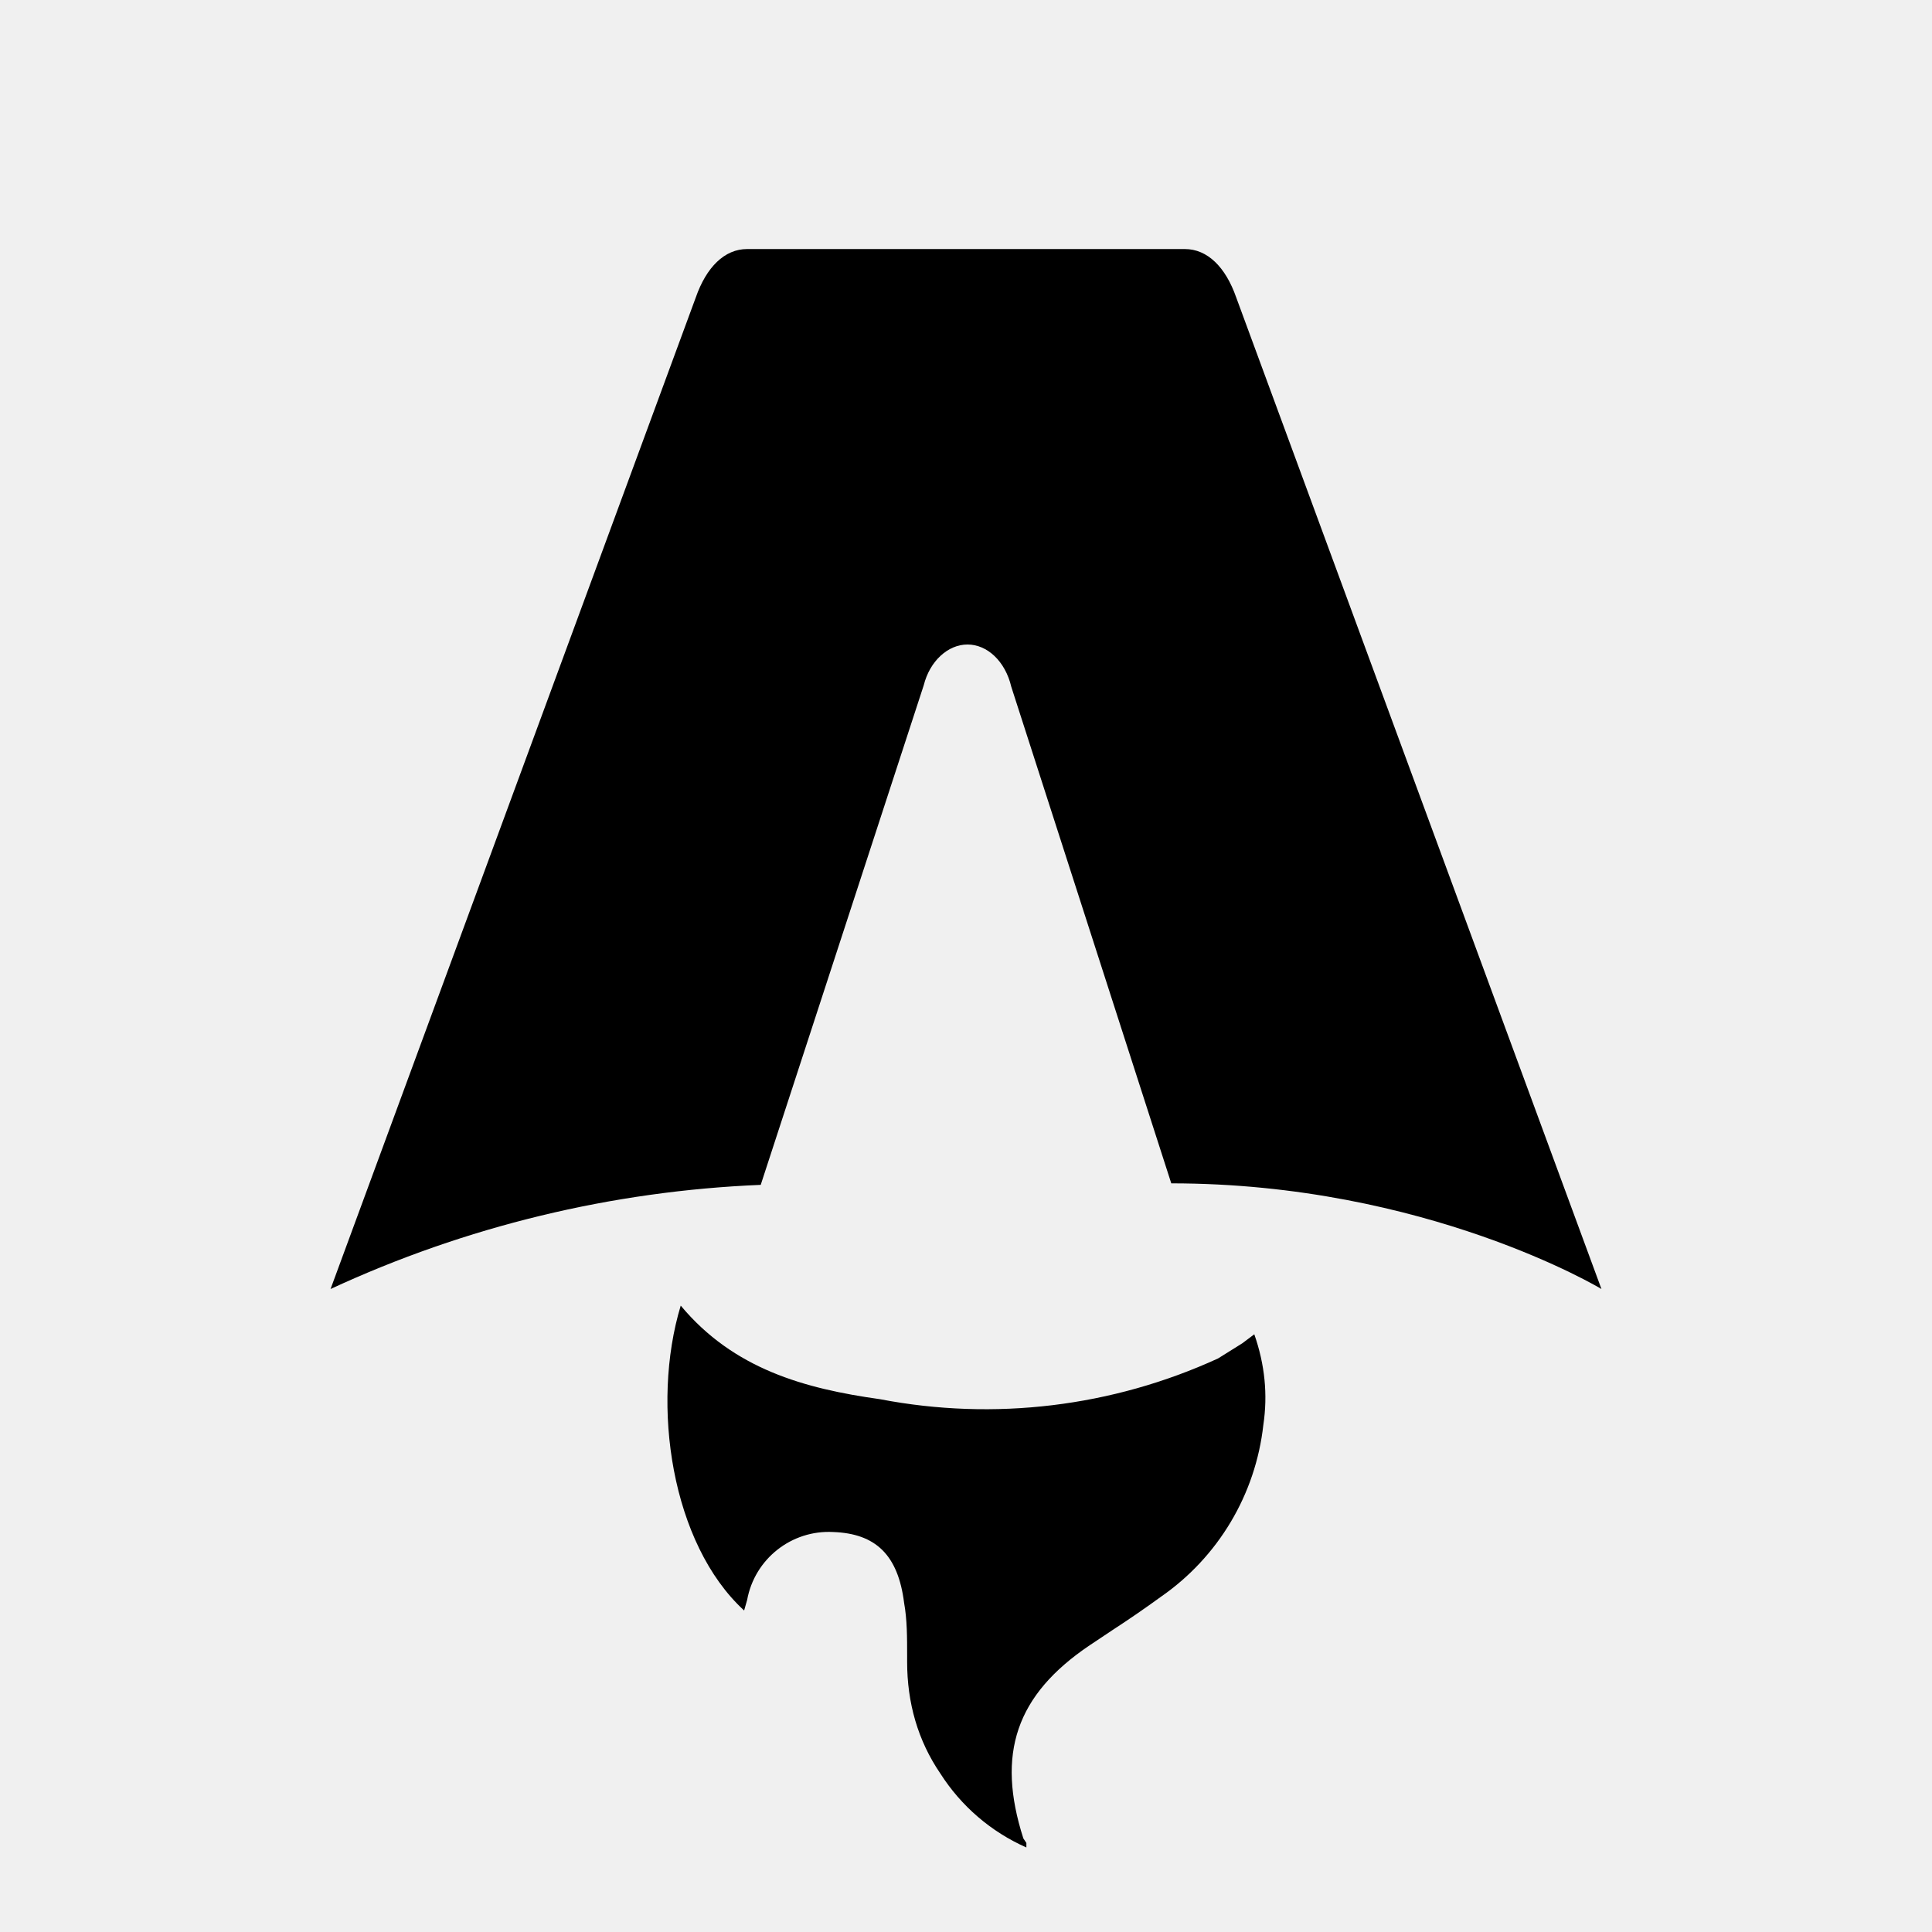
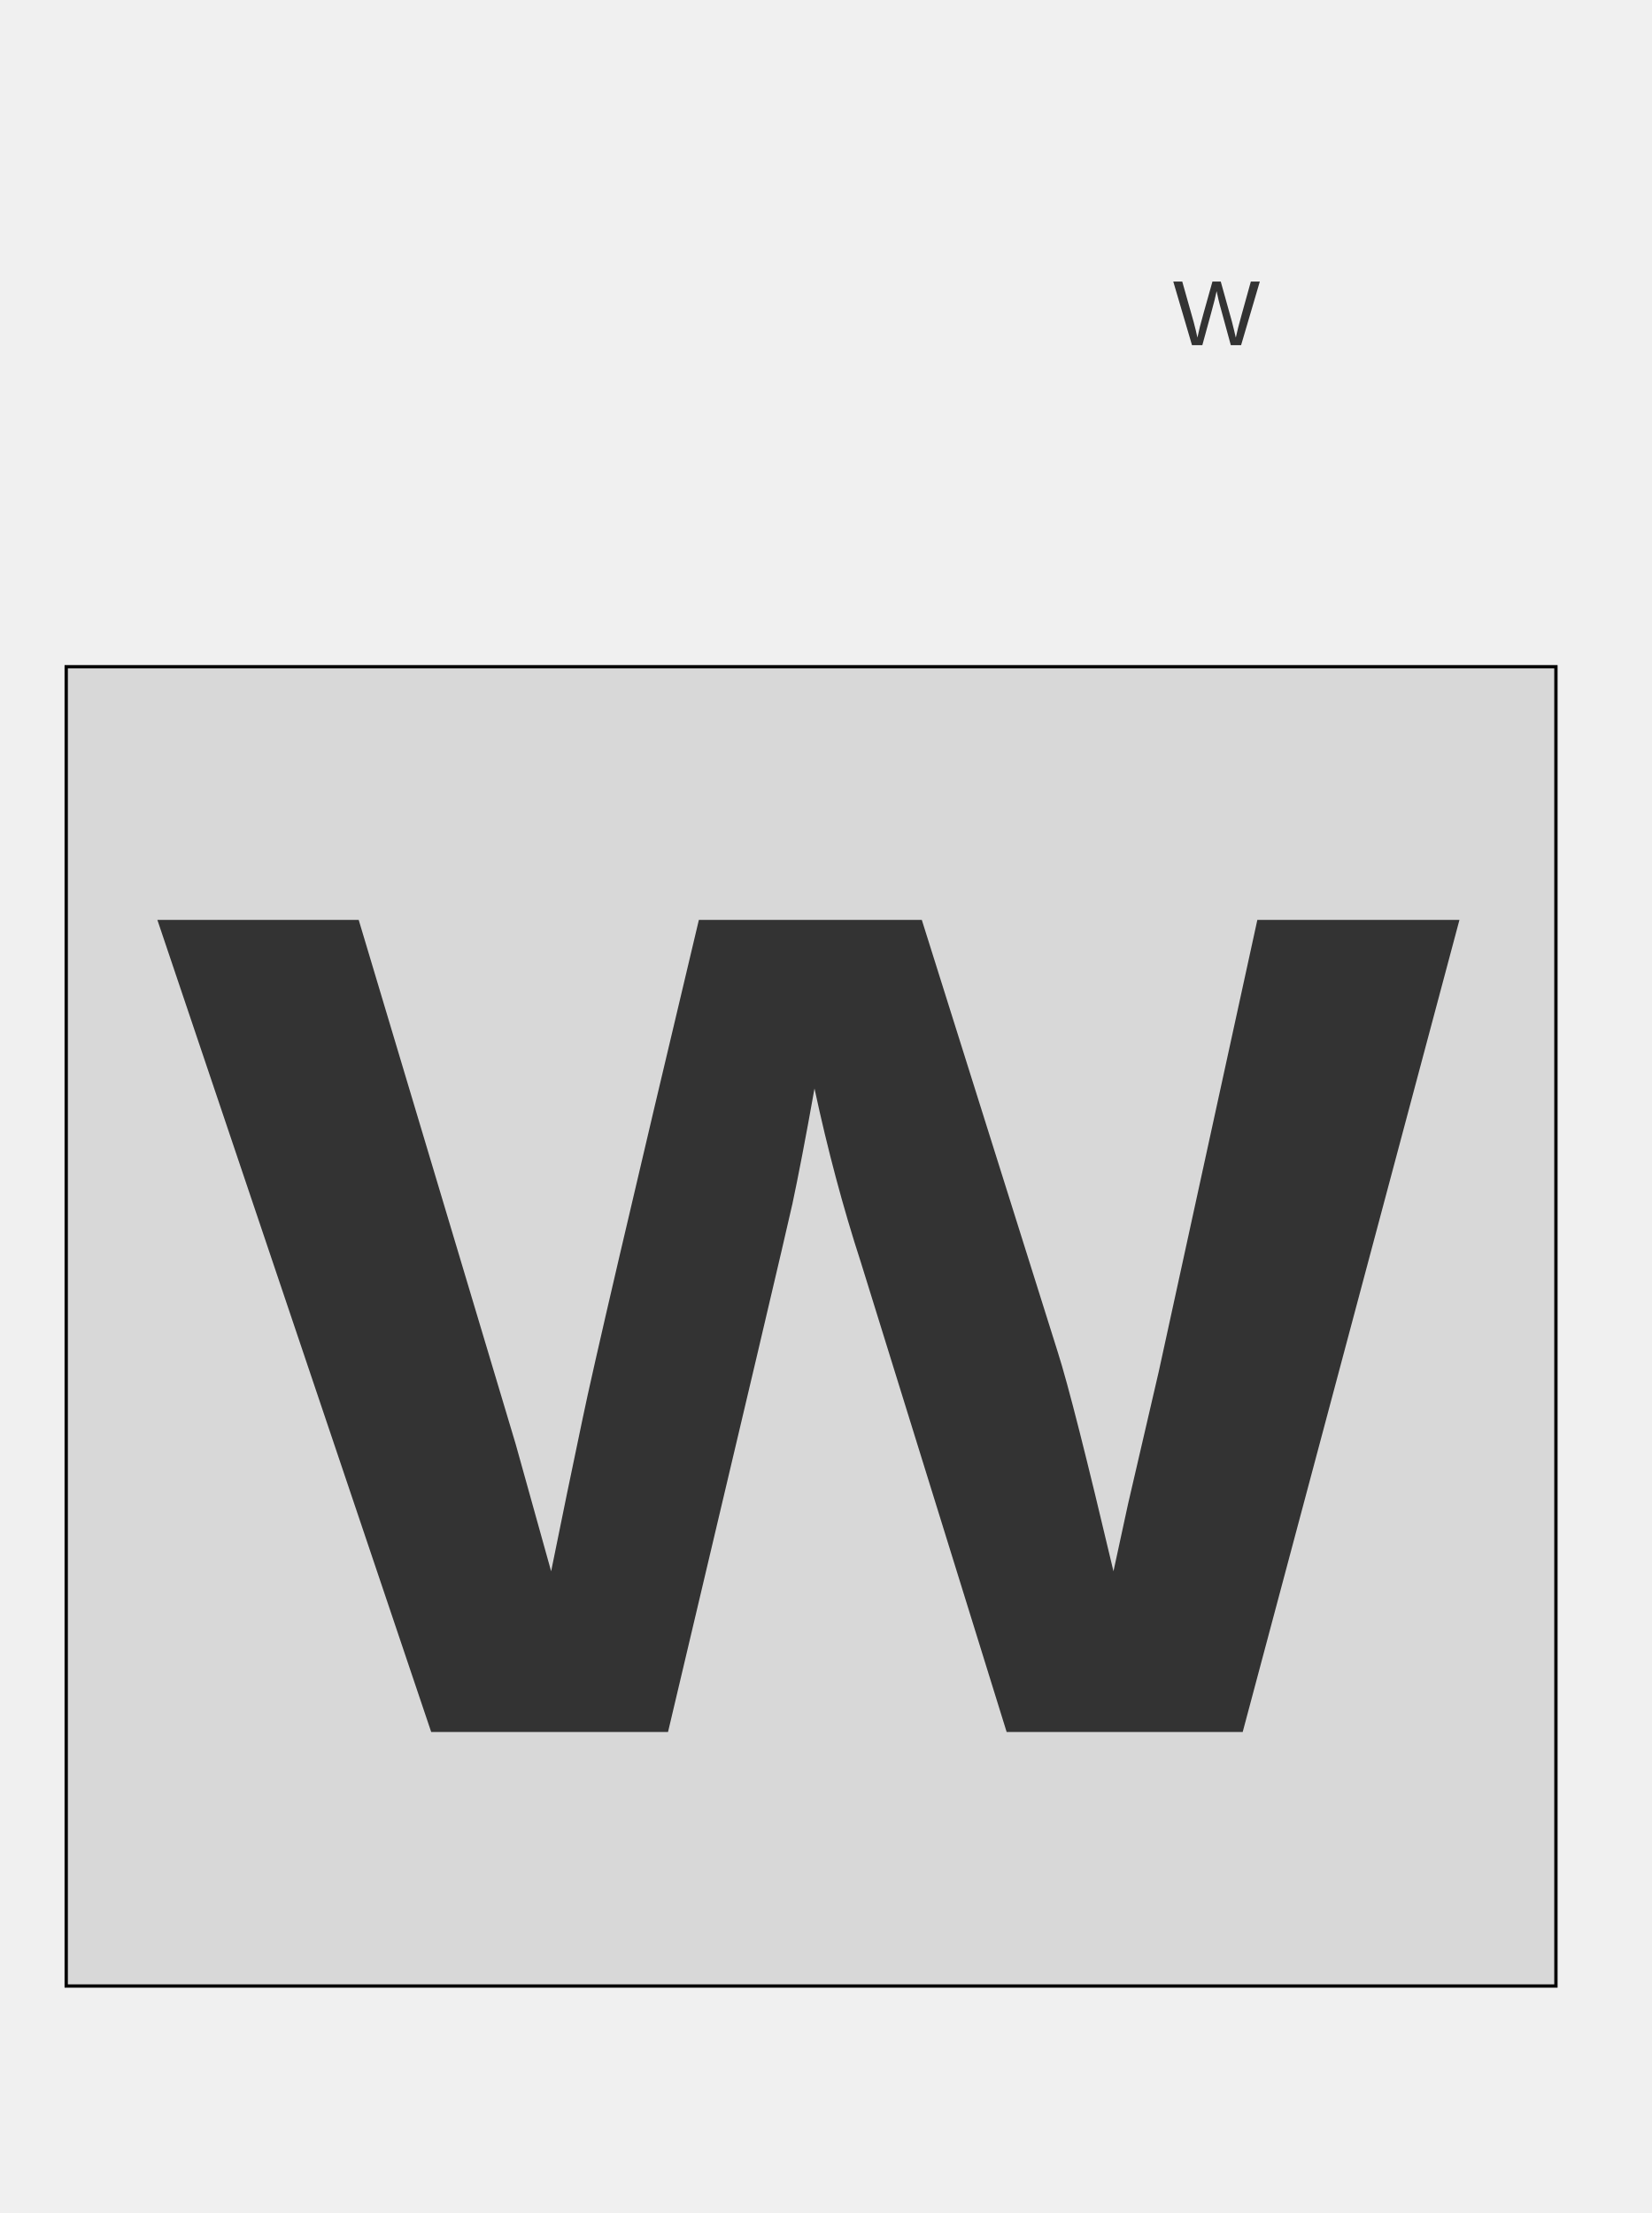
- <svg xmlns="http://www.w3.org/2000/svg" fill="none" viewBox="0 0 128 128">
-   <path d="M50.4 78.5a75.1 75.1 0 0 0-28.5 6.9l24.2-65.7c.7-2 1.9-3.2 3.4-3.2h29c1.5 0 2.7 1.2 3.4 3.2l24.2 65.7s-11.6-7-28.5-7L67 45.5c-.4-1.7-1.6-2.8-2.9-2.8-1.3 0-2.5 1.1-2.9 2.7L50.4 78.5Zm-1.1 28.2Zm-4.2-20.2c-2 6.6-.6 15.8 4.2 20.2a17.5 17.5 0 0 1 .2-.7 5.5 5.5 0 0 1 5.7-4.5c2.8.1 4.3 1.5 4.7 4.7.2 1.1.2 2.3.2 3.5v.4c0 2.7.7 5.2 2.2 7.4a13 13 0 0 0 5.7 4.9v-.3l-.2-.3c-1.8-5.6-.5-9.5 4.4-12.8l1.5-1a73 73 0 0 0 3.2-2.2 16 16 0 0 0 6.8-11.4c.3-2 .1-4-.6-6l-.8.6-1.6 1a37 37 0 0 1-22.4 2.7c-5-.7-9.7-2-13.2-6.2Z" />
-   <style>
-         path { fill: #000; }
-         @media (prefers-color-scheme: dark) {
-             path { fill: #FFF; }
-         }
-     </style>
+ <svg xmlns="http://www.w3.org/2000/svg" id="svg2" viewBox="0 0 500 670">
+   <path id="path222" style="fill: rgb(255, 255, 255);" d="M 96.878 426.786 C 107.111 427.17 114.523 430.224 119.203 435.826 C 123.89 440.512 124.836 445.341 122.023 450.497 C 119.203 454.714 113.665 456.83 105.235 456.83 C 97.283 456.354 90.329 454.254 84.236 450.497 C 78.706 446.769 77.519 441.847 80.814 435.826 C 84.472 429.734 89.869 426.786 96.878 426.786 Z" />
+   <rect x="20.043" y="201.858" width="450.961" height="399.422" style="fill: rgb(216, 216, 216); stroke: rgb(0, 0, 0);" />
+   <text style="fill: rgb(51, 51, 51); font-family: Arial, sans-serif; font-size: 28px; font-weight: 700; text-transform: capitalize; white-space: pre;" x="153.184" y="131.709" transform="matrix(14.94459, 0, 0.460554, 12.76246, -2293.883, -1156.58)">W</text>
+   <text style="white-space: pre; fill: rgb(51, 51, 51); font-family: Arial, sans-serif; font-size: 28px;" x="355.042" y="104.508">W</text>
</svg>
